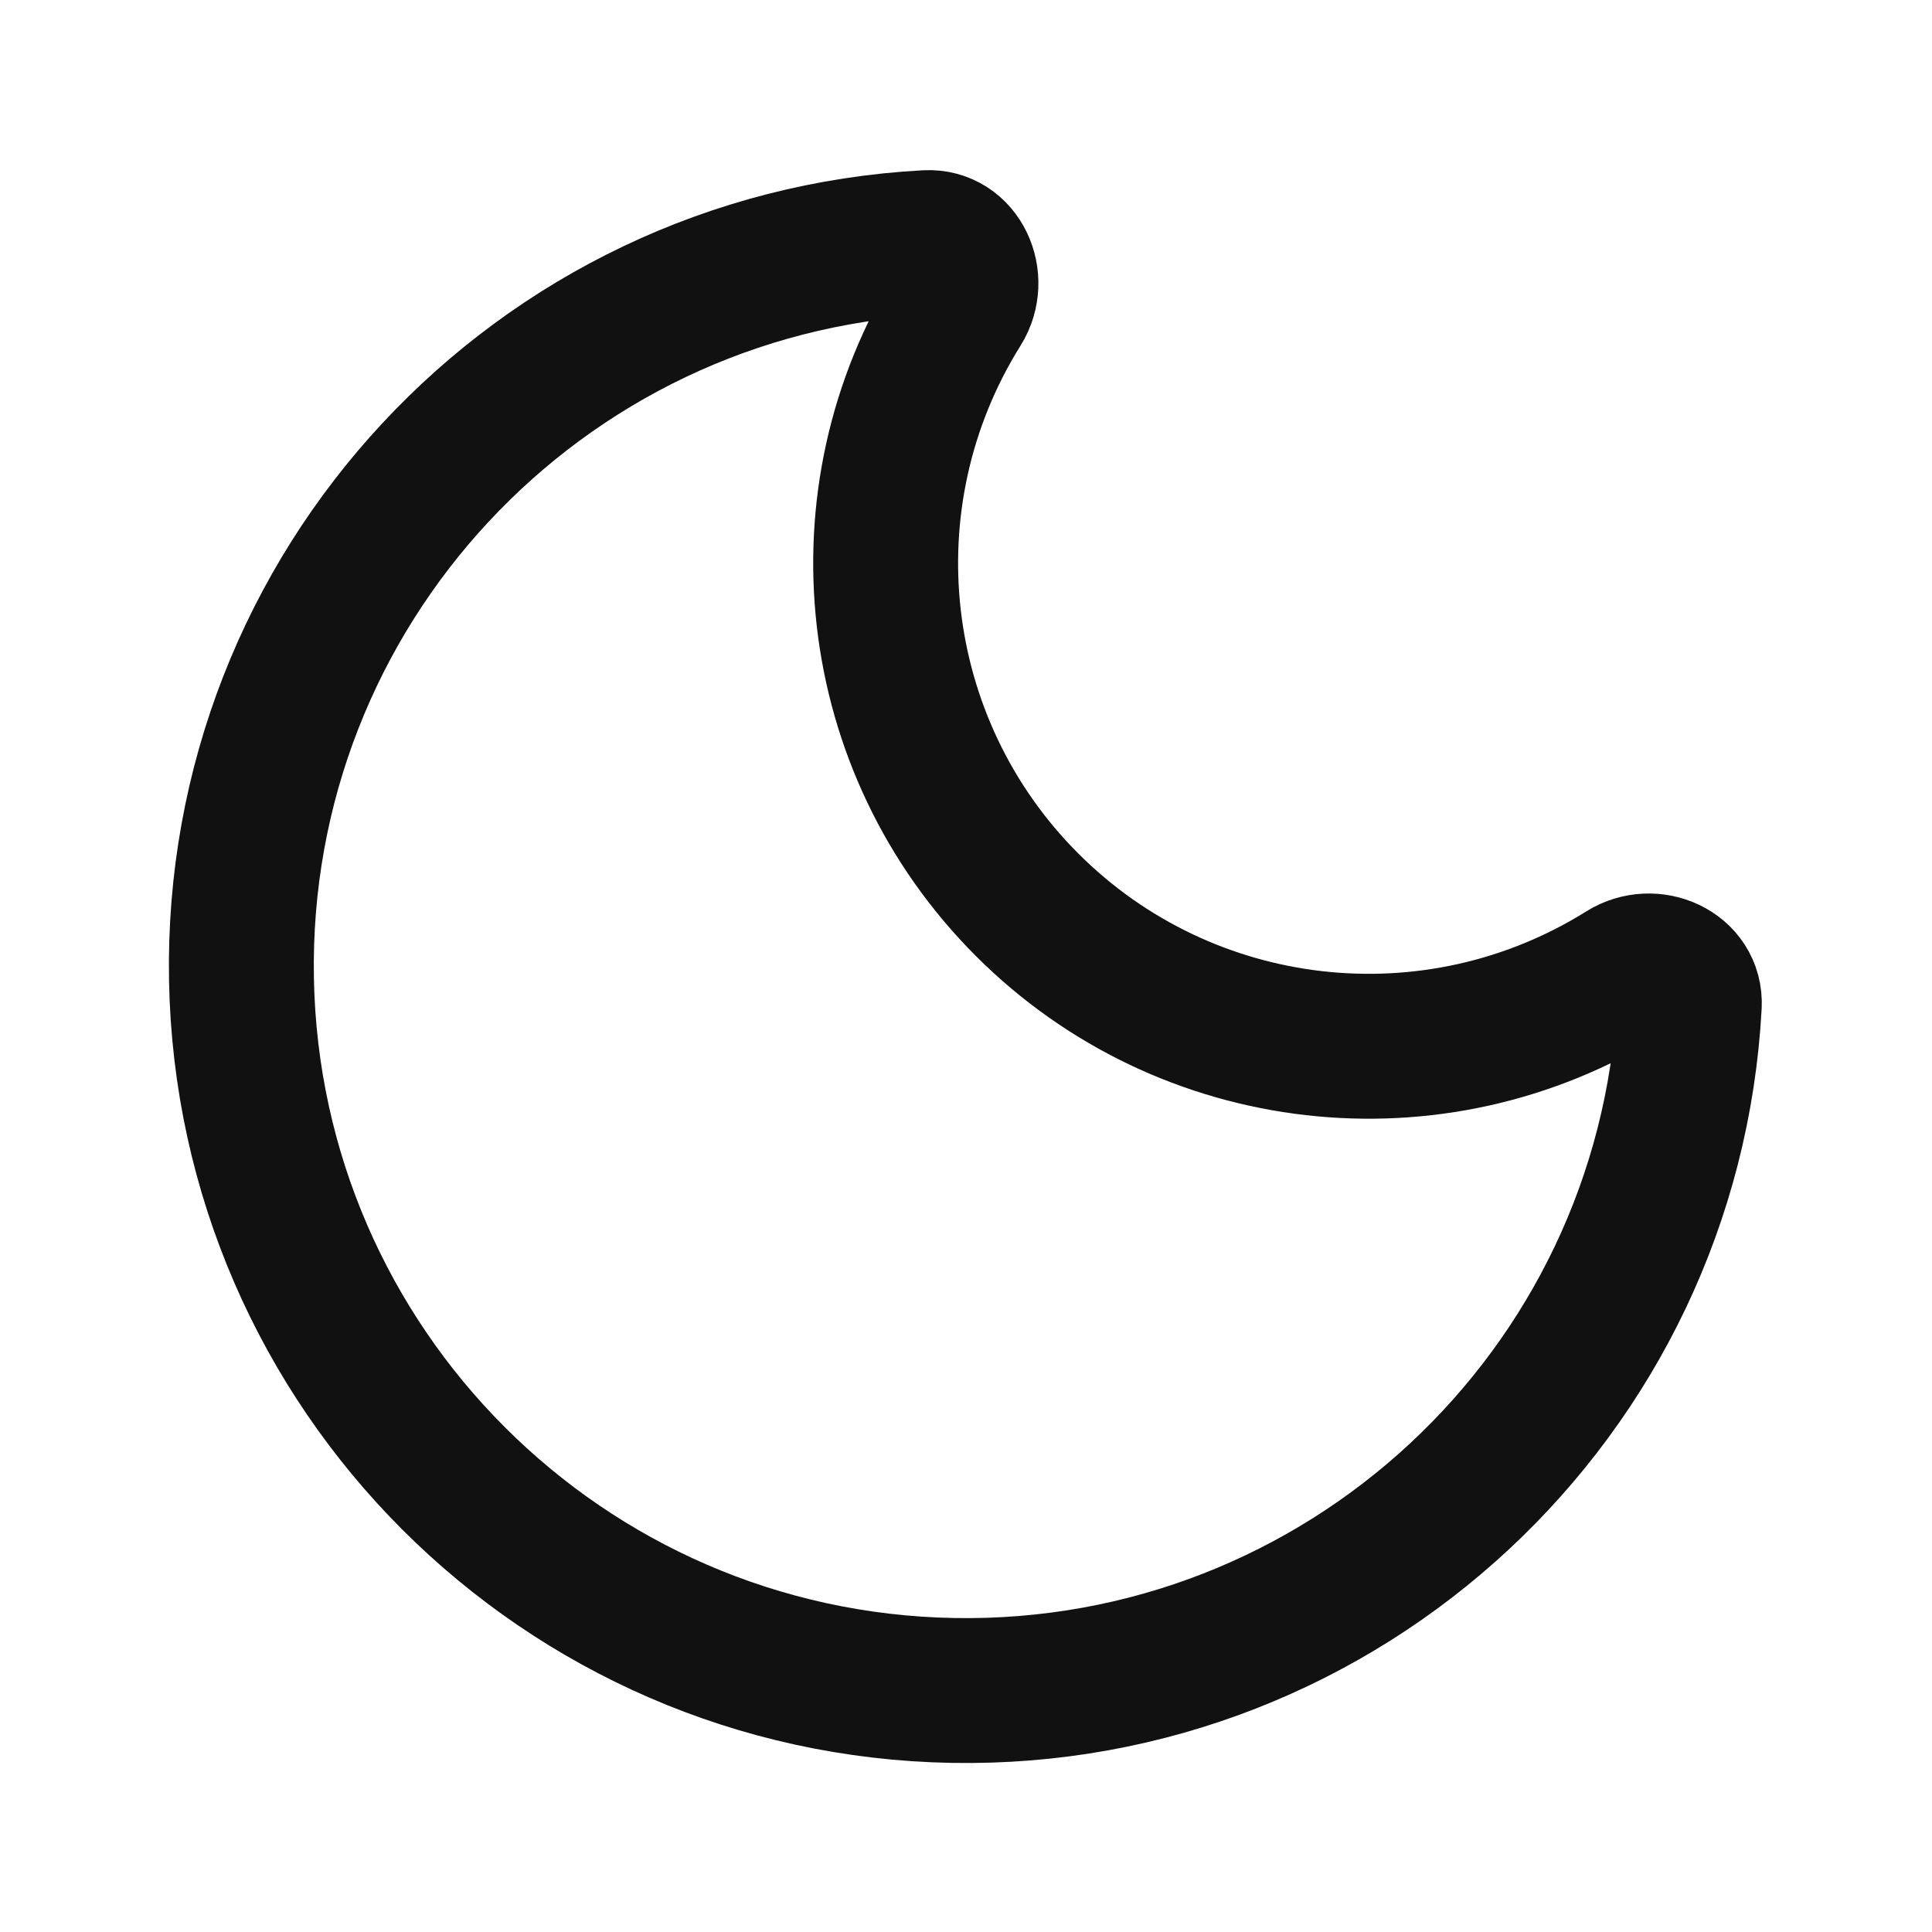
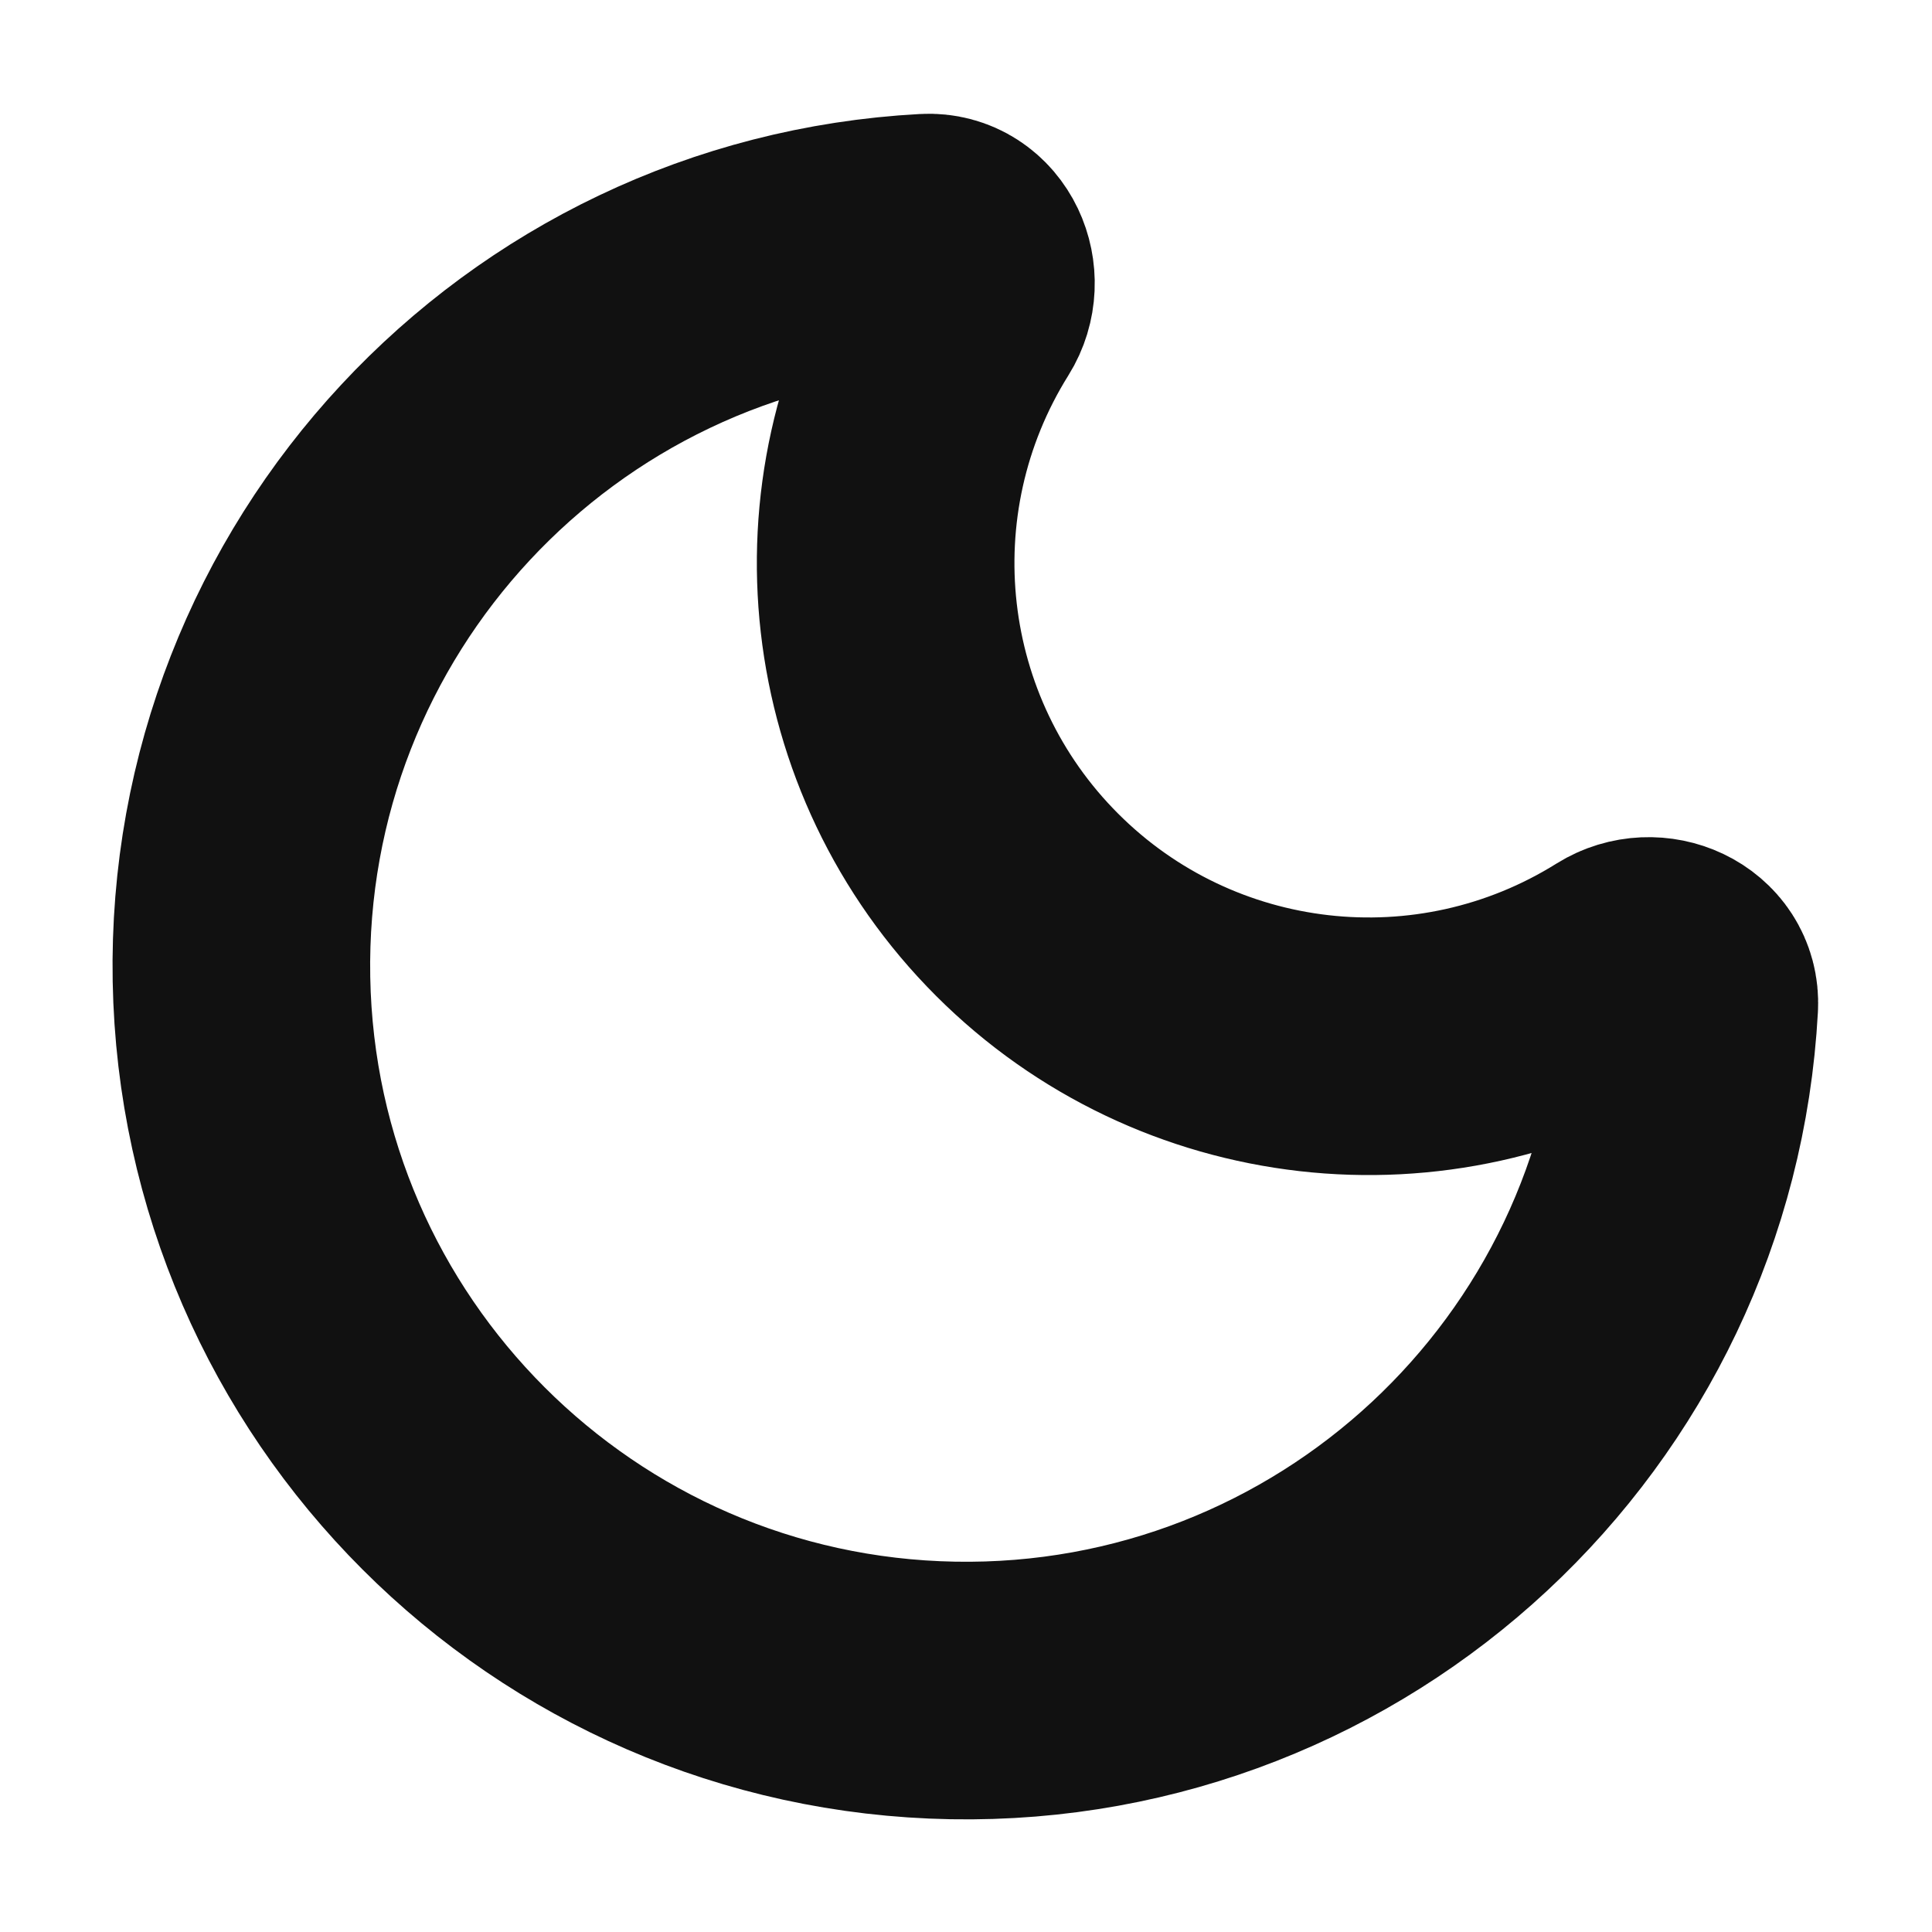
- <svg xmlns="http://www.w3.org/2000/svg" width="24" height="24" viewBox="0 0 24 24" fill="none" stroke="#111111" stroke-width="1.8" stroke-linecap="round" stroke-linejoin="round">
+ <svg xmlns="http://www.w3.org/2000/svg" width="24" height="24" viewBox="0 0 24 24" fill="none" stroke="#111111" stroke-width="3.2" stroke-linecap="round" stroke-linejoin="round">
  <path d="M20.985 12.486a9 9 0 1 1-9.473-9.472c.405-.022.617.46.402.803a6 6 0 0 0 8.268 8.268c.344-.215.825-.004.803.401" />
</svg>
